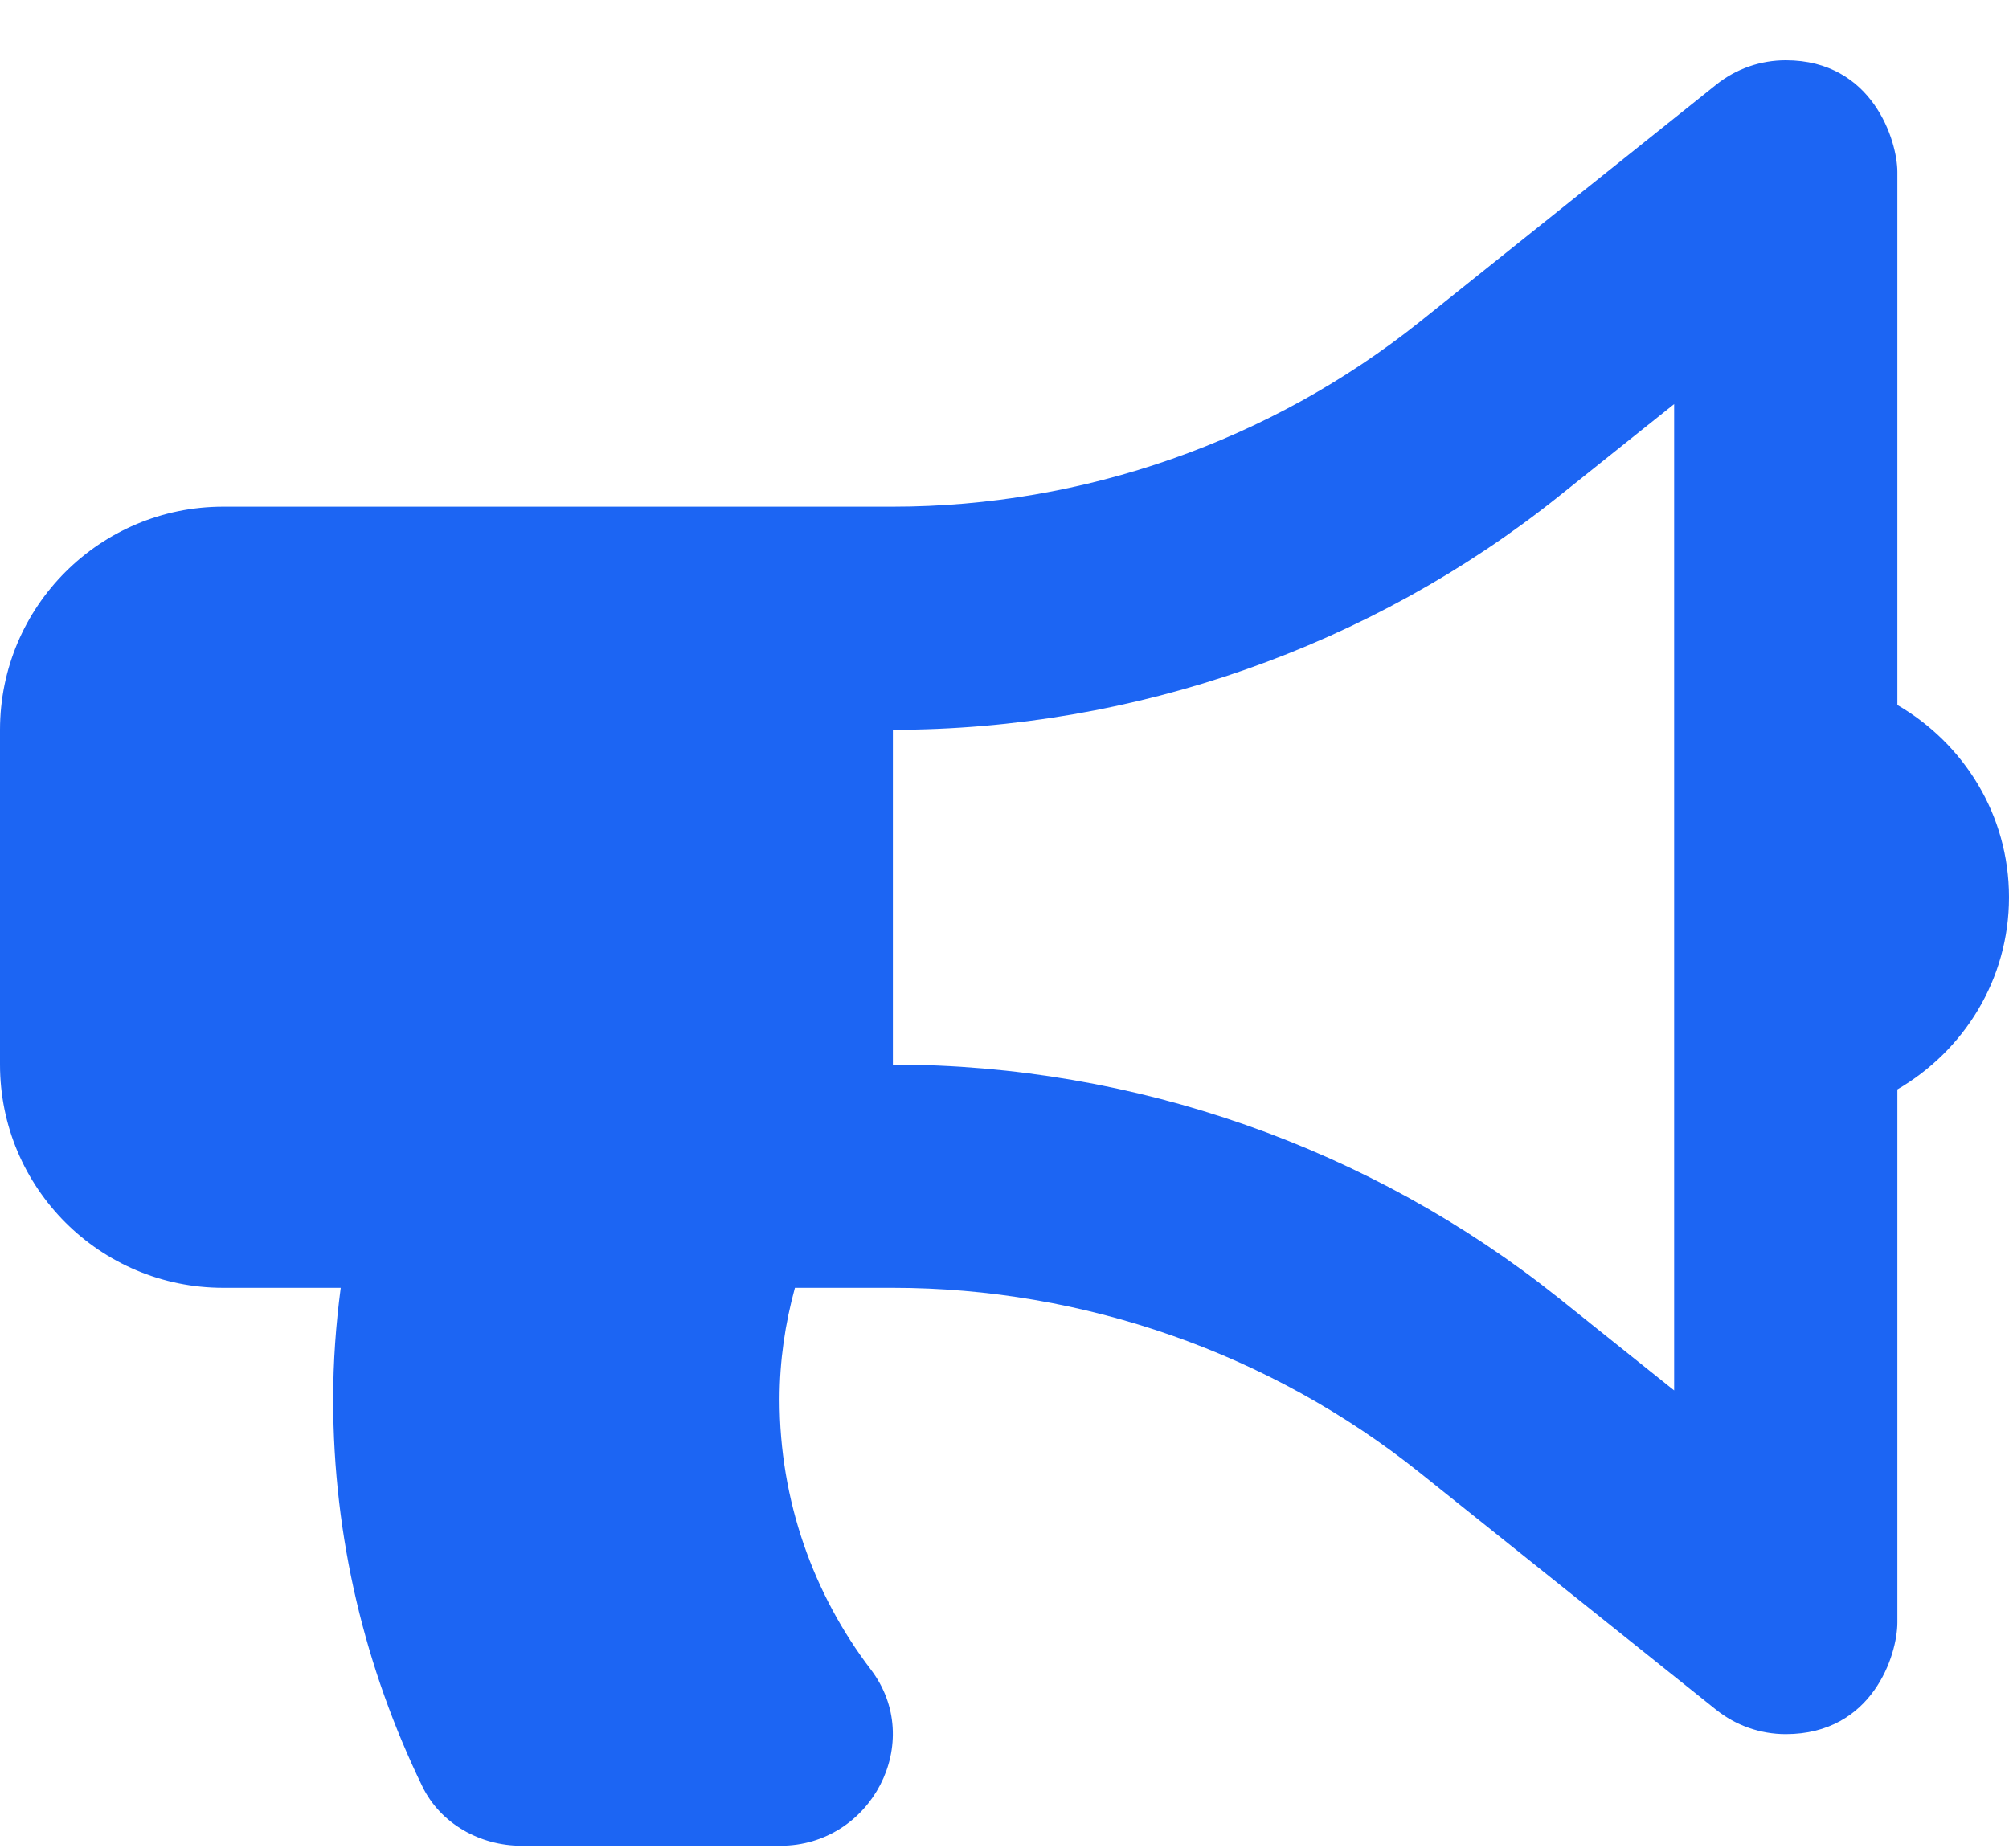
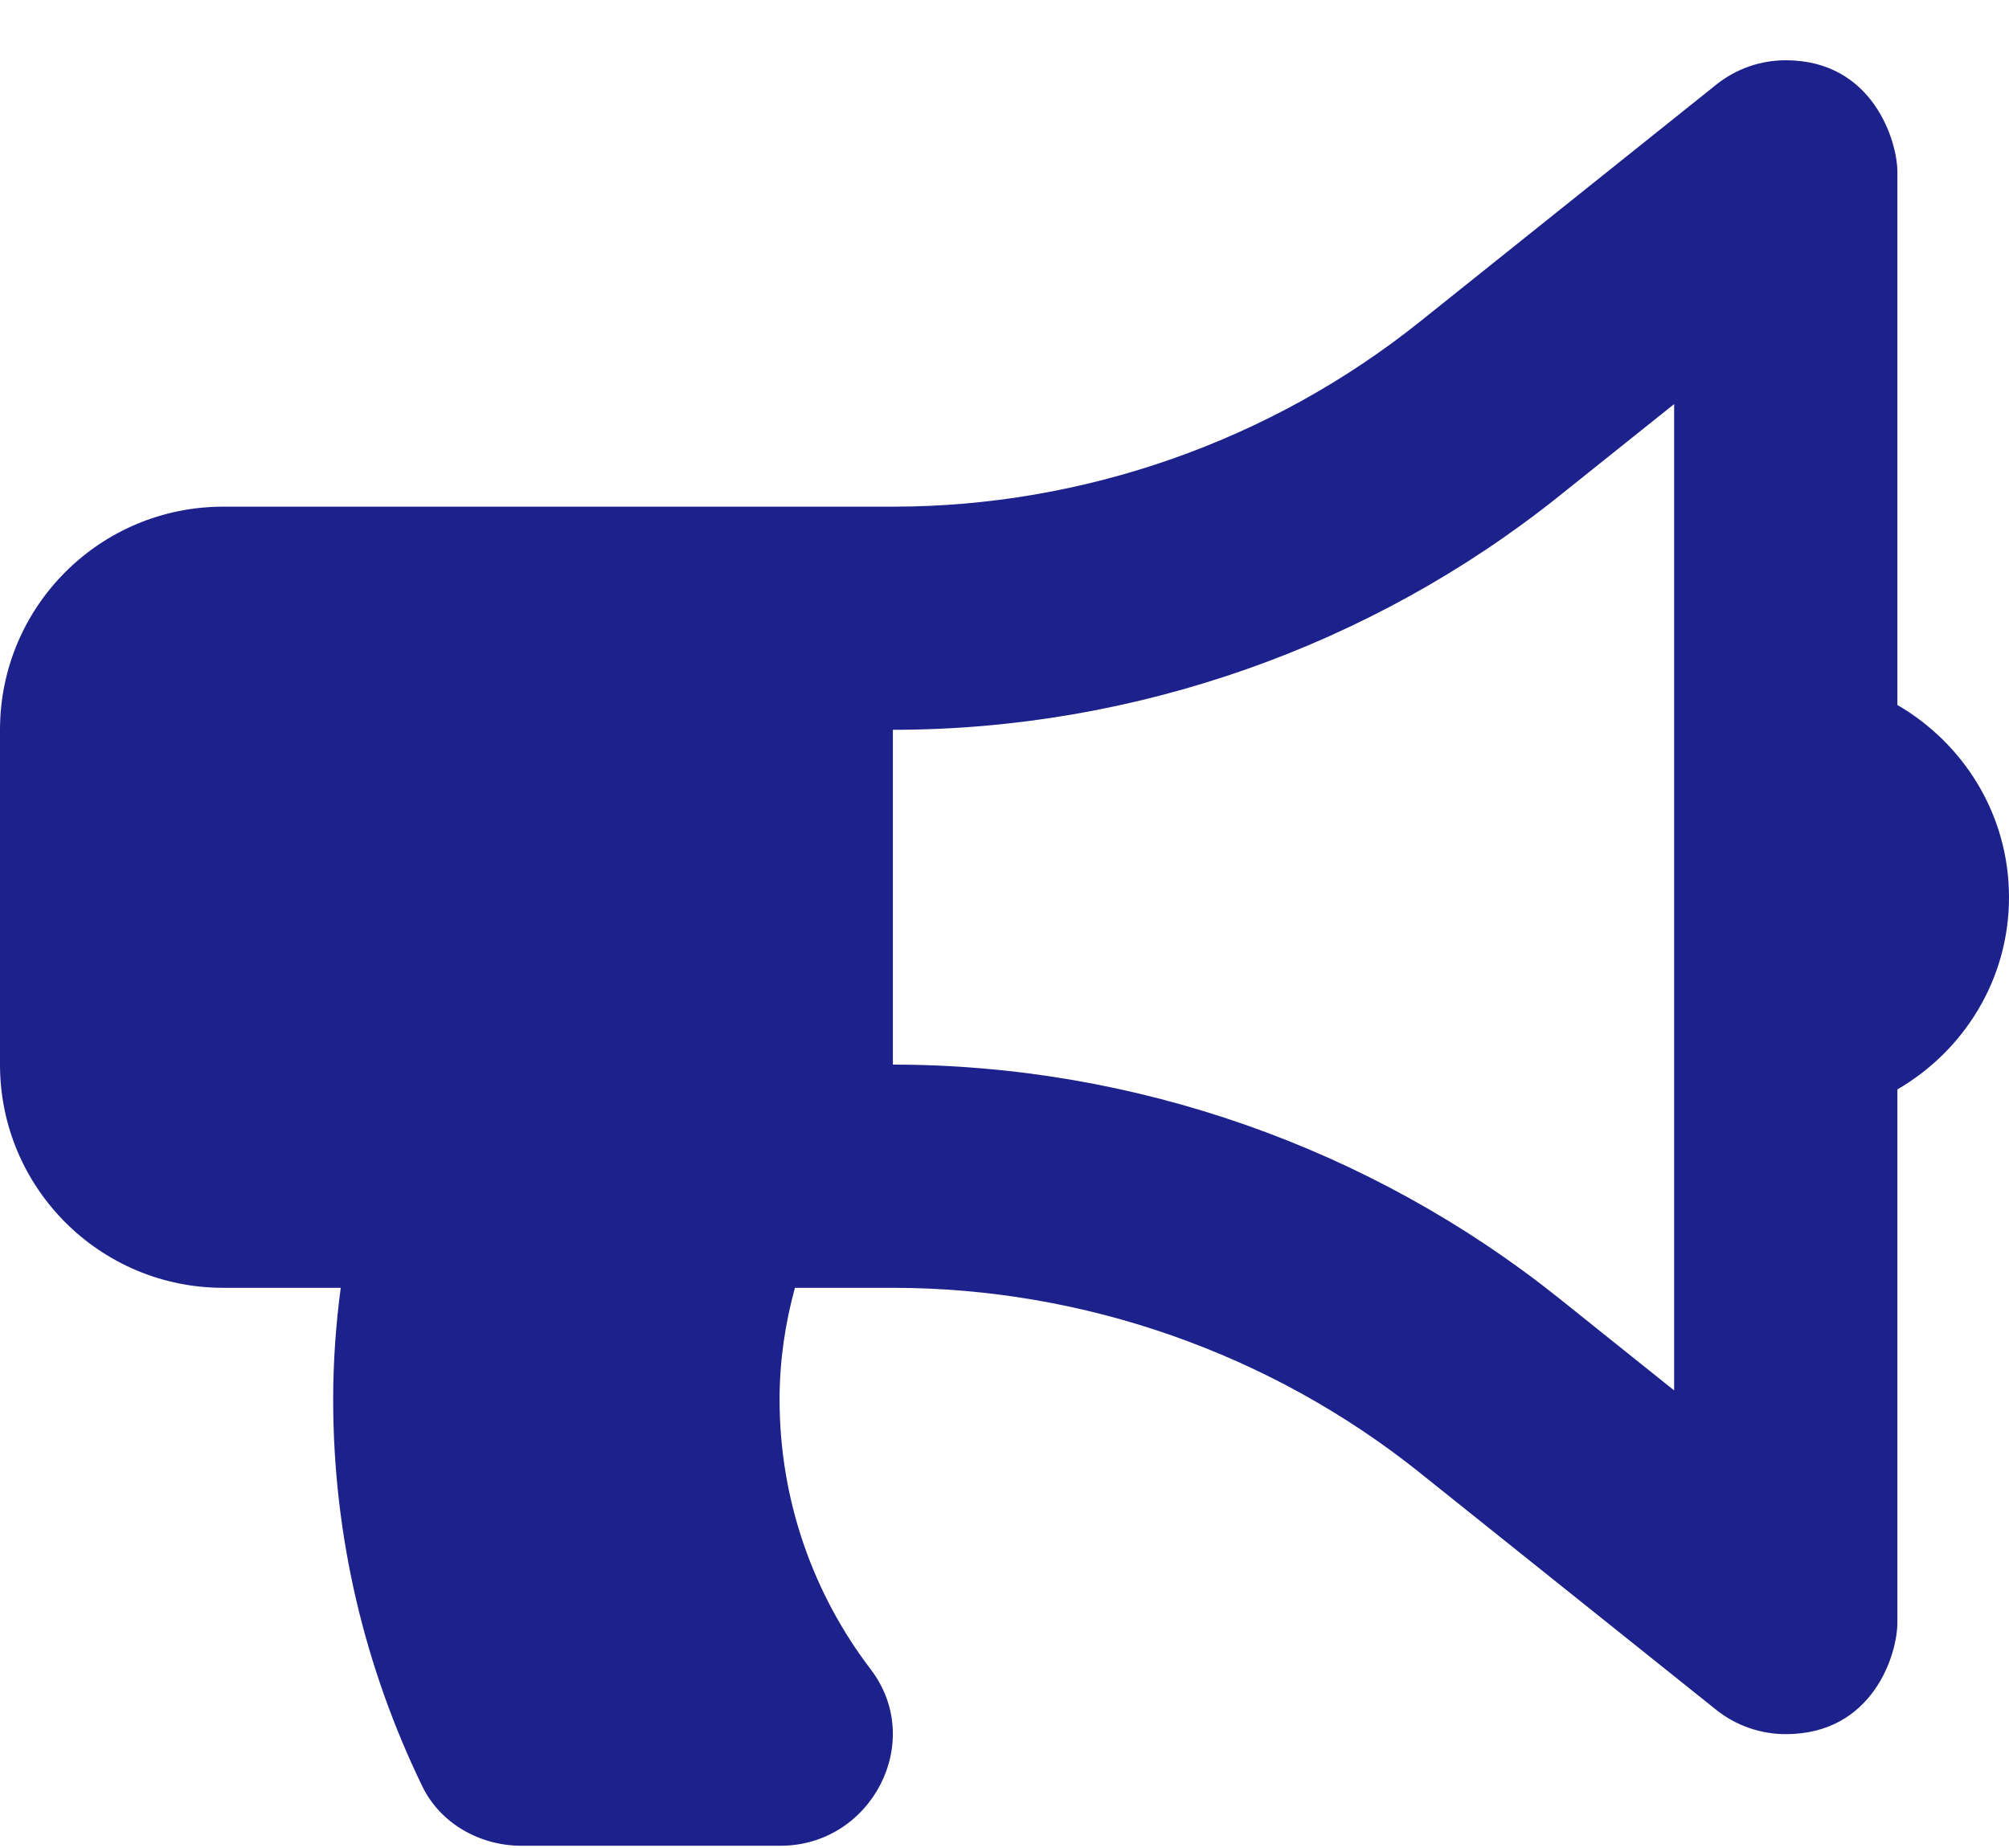
<svg xmlns="http://www.w3.org/2000/svg" width="25" height="23" viewBox="0 0 25 23" fill="none">
-   <path d="M25 11.167C25 10.141 24.438 9.255 23.611 8.774V2.139C23.611 1.76 23.308 0.75 22.222 0.75C21.913 0.75 21.606 0.853 21.355 1.055L17.665 4.007C15.811 5.489 13.483 6.306 11.111 6.306H2.778C1.243 6.306 0 7.549 0 9.083V13.25C0 14.784 1.243 16.028 2.778 16.028H4.24C4.18 16.483 4.146 16.945 4.146 17.417C4.146 19.143 4.548 20.774 5.255 22.232C5.48 22.696 5.972 22.972 6.488 22.972H9.712C10.842 22.972 11.521 21.677 10.836 20.778C10.124 19.844 9.701 18.679 9.701 17.417C9.701 16.934 9.771 16.471 9.892 16.028H11.111C13.483 16.028 15.811 16.844 17.664 18.326L21.355 21.279C21.601 21.476 21.907 21.583 22.222 21.583C23.303 21.583 23.611 20.595 23.611 20.194V13.559C24.438 13.078 25 12.192 25 11.167ZM20.833 17.305L19.399 16.157C17.055 14.282 14.111 13.25 11.111 13.25V9.083C14.111 9.083 17.055 8.051 19.399 6.176L20.833 5.029V17.305Z" fill="#1C65F3" />
+   <path d="M25 11.167C25 10.141 24.438 9.255 23.611 8.774V2.139C23.611 1.76 23.308 0.75 22.222 0.75C21.913 0.75 21.606 0.853 21.355 1.055L17.665 4.007C15.811 5.489 13.483 6.306 11.111 6.306H2.778C1.243 6.306 0 7.549 0 9.083V13.25C0 14.784 1.243 16.028 2.778 16.028H4.24C4.18 16.483 4.146 16.945 4.146 17.417C4.146 19.143 4.548 20.774 5.255 22.232C5.48 22.696 5.972 22.972 6.488 22.972H9.712C10.842 22.972 11.521 21.677 10.836 20.778C10.124 19.844 9.701 18.679 9.701 17.417C9.701 16.934 9.771 16.471 9.892 16.028H11.111C13.483 16.028 15.811 16.844 17.664 18.326L21.355 21.279C21.601 21.476 21.907 21.583 22.222 21.583C23.303 21.583 23.611 20.595 23.611 20.194V13.559C24.438 13.078 25 12.192 25 11.167ZM20.833 17.305L19.399 16.157C17.055 14.282 14.111 13.25 11.111 13.25V9.083C14.111 9.083 17.055 8.051 19.399 6.176L20.833 5.029V17.305Z" fill="#1D218B" />
</svg>
